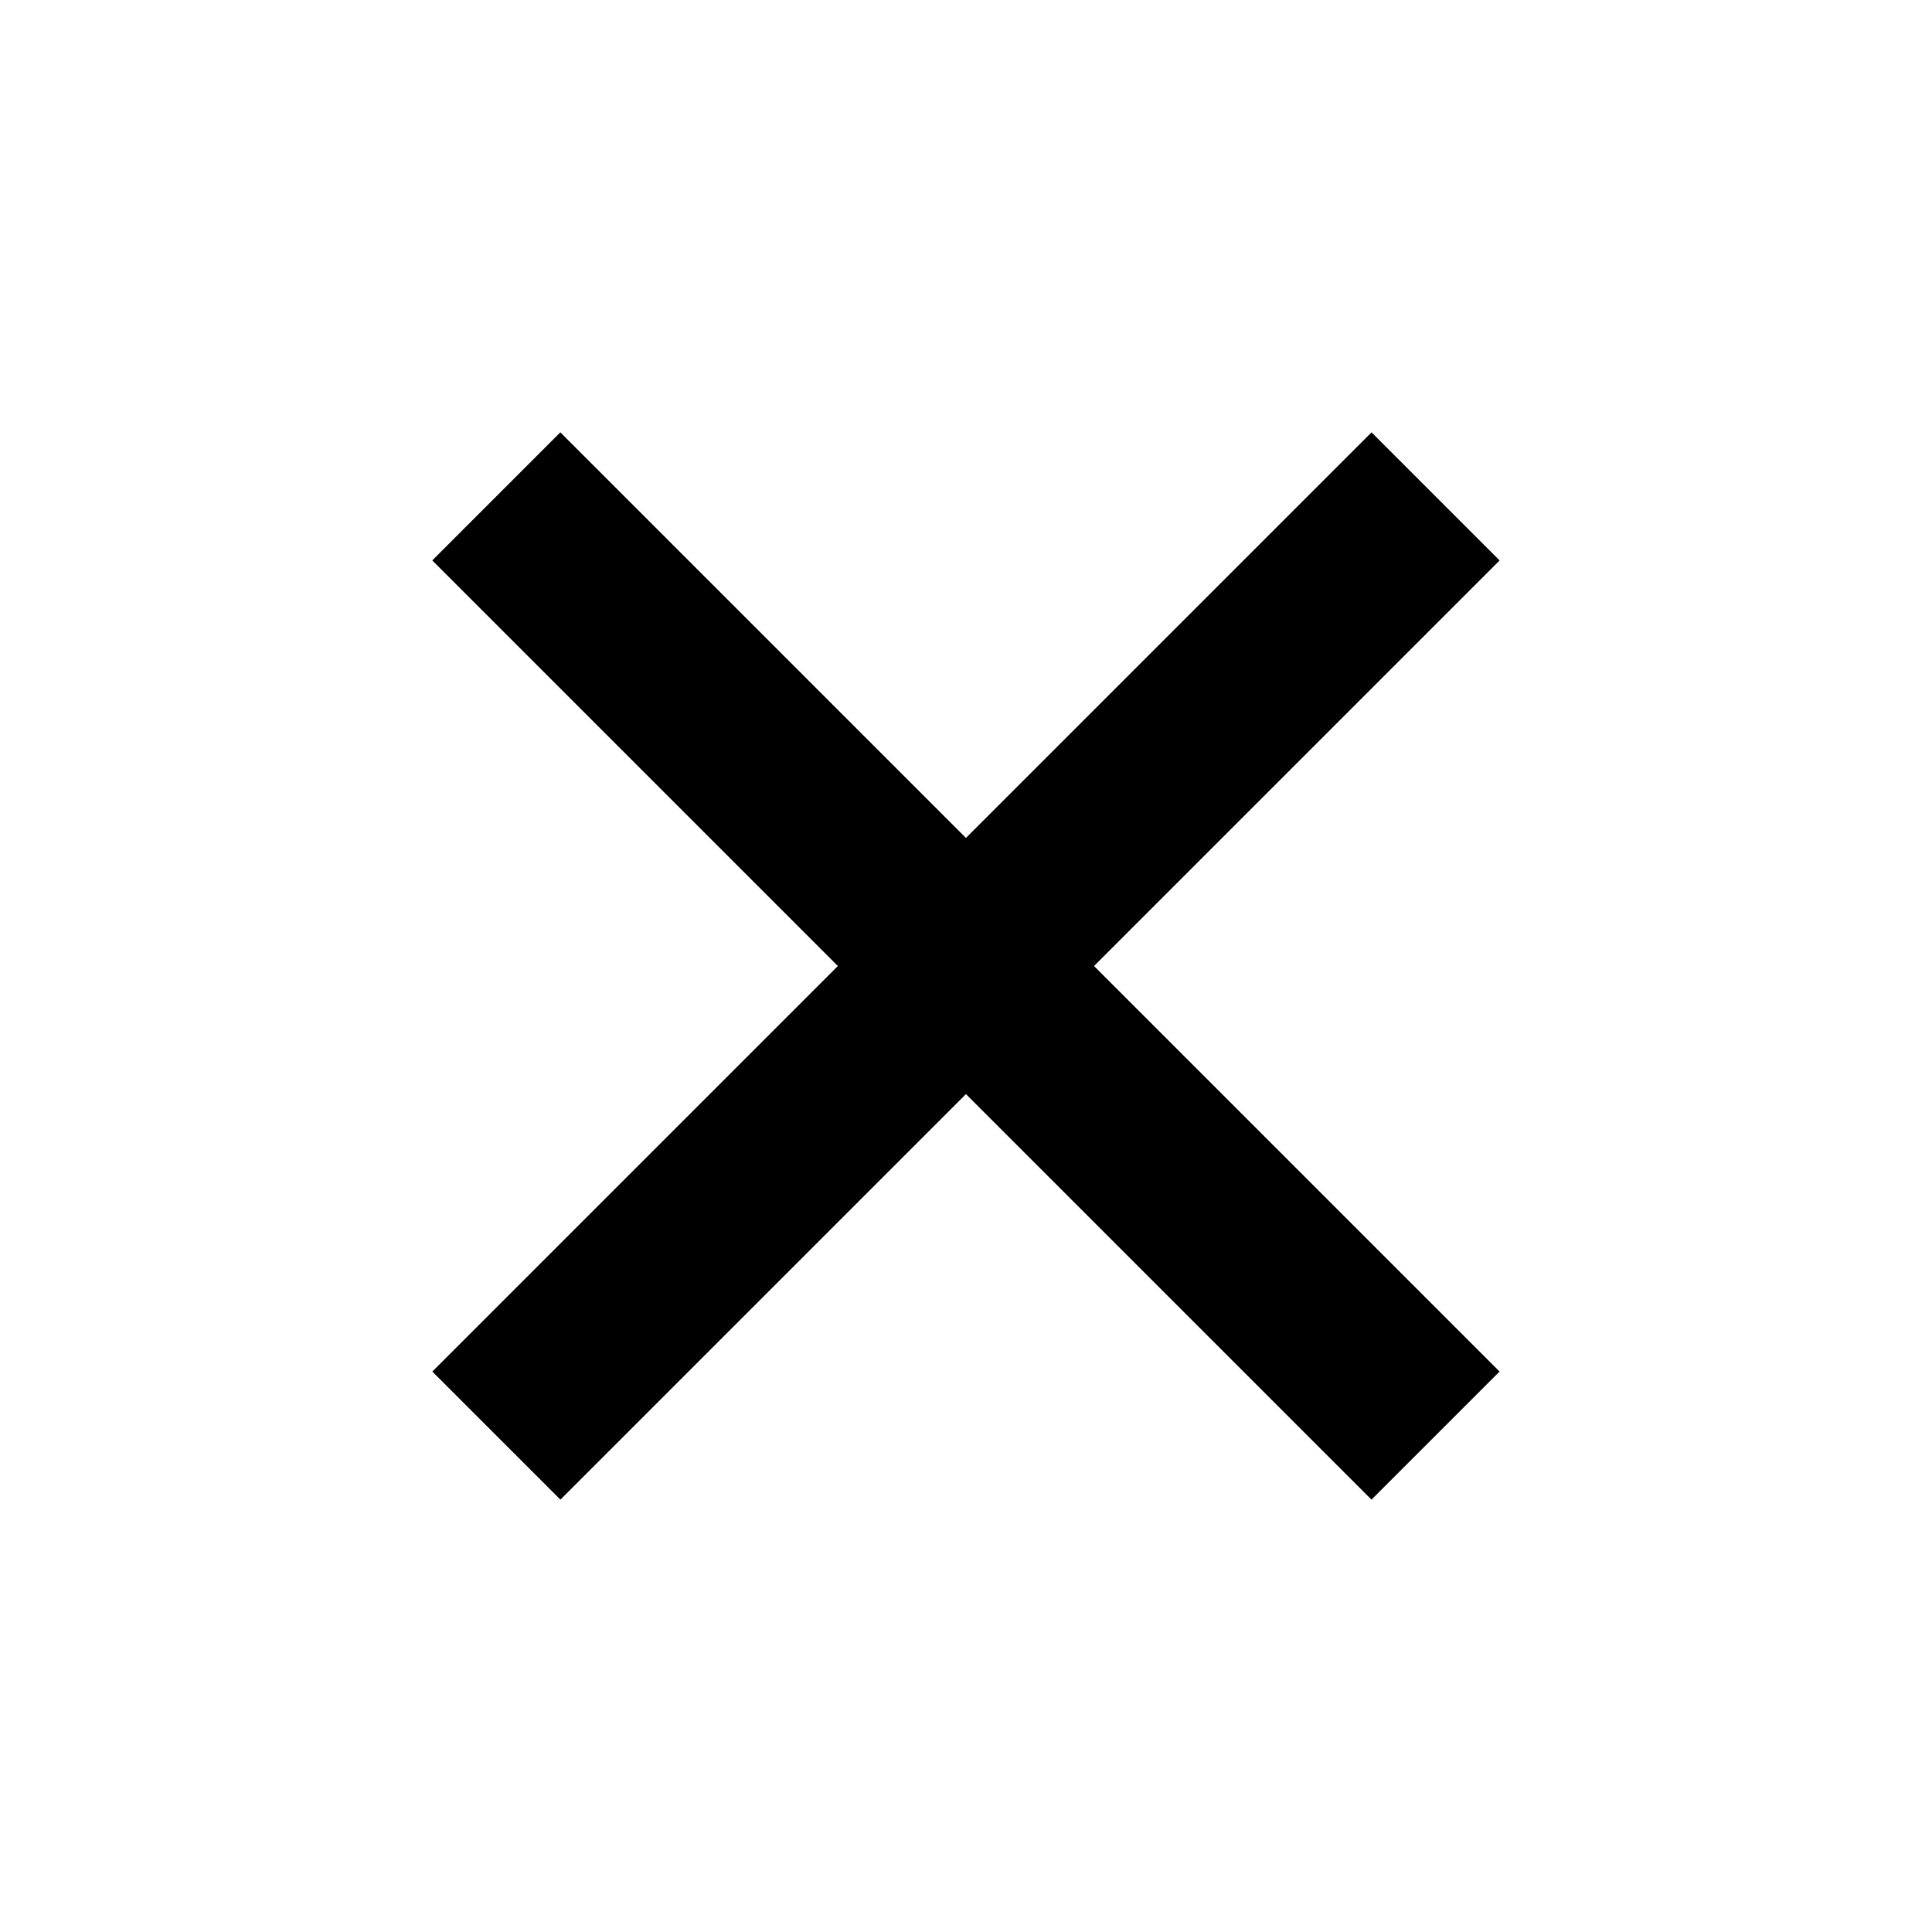
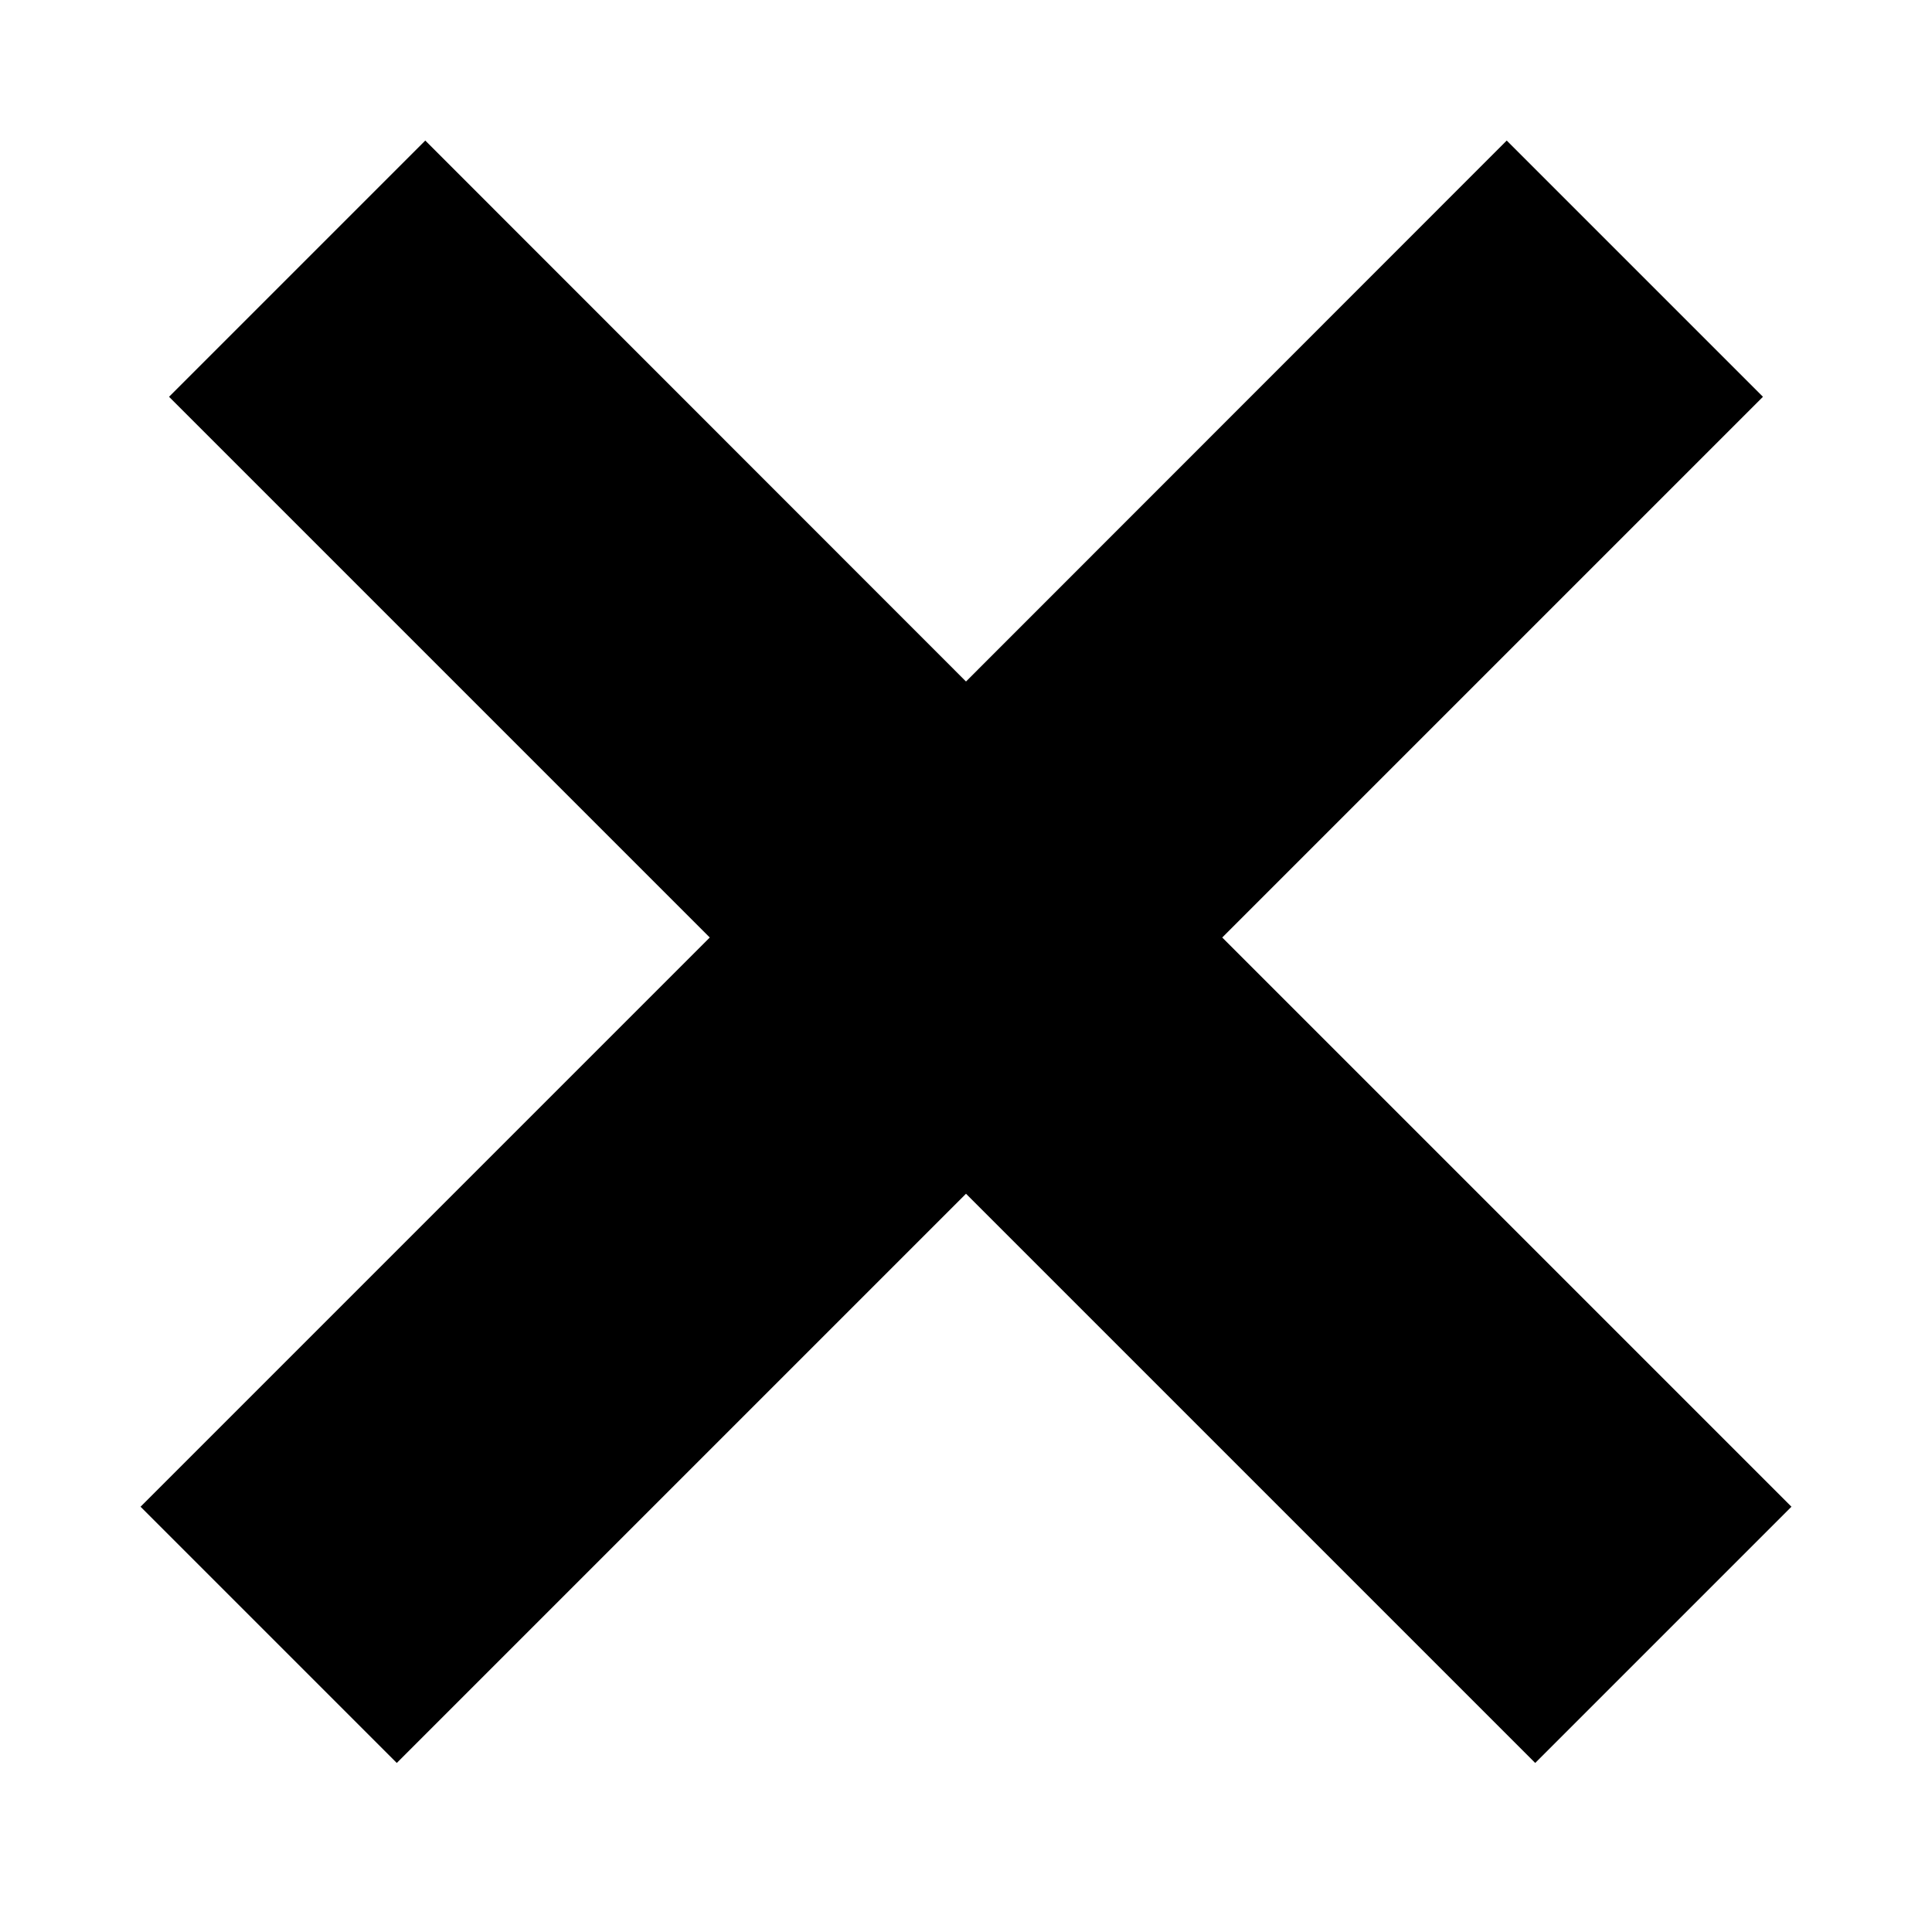
- <svg xmlns="http://www.w3.org/2000/svg" width="32" height="32" viewBox="0 0 32 32" fill="none">
-   <rect x="7.16" y="9.282" width="3" height="22" transform="rotate(-45 7.16016 9.28249)" fill="black" />
-   <rect x="22.717" y="7.161" width="3" height="22" transform="rotate(45 22.7168 7.16117)" fill="black" />
+ <svg xmlns="http://www.w3.org/2000/svg" width="8" height="8" viewBox="0 0 8 8" fill="none">
+   <path fill-rule="evenodd" clip-rule="evenodd" d="M4 4.943L6.357 7.3L7.418 6.239L5.061 3.882L7.3 1.643L6.239 0.582L4 2.822L1.761 0.582L0.7 1.643L2.939 3.882L0.582 6.239L1.643 7.3L4 4.943Z" fill="black" />
</svg>
